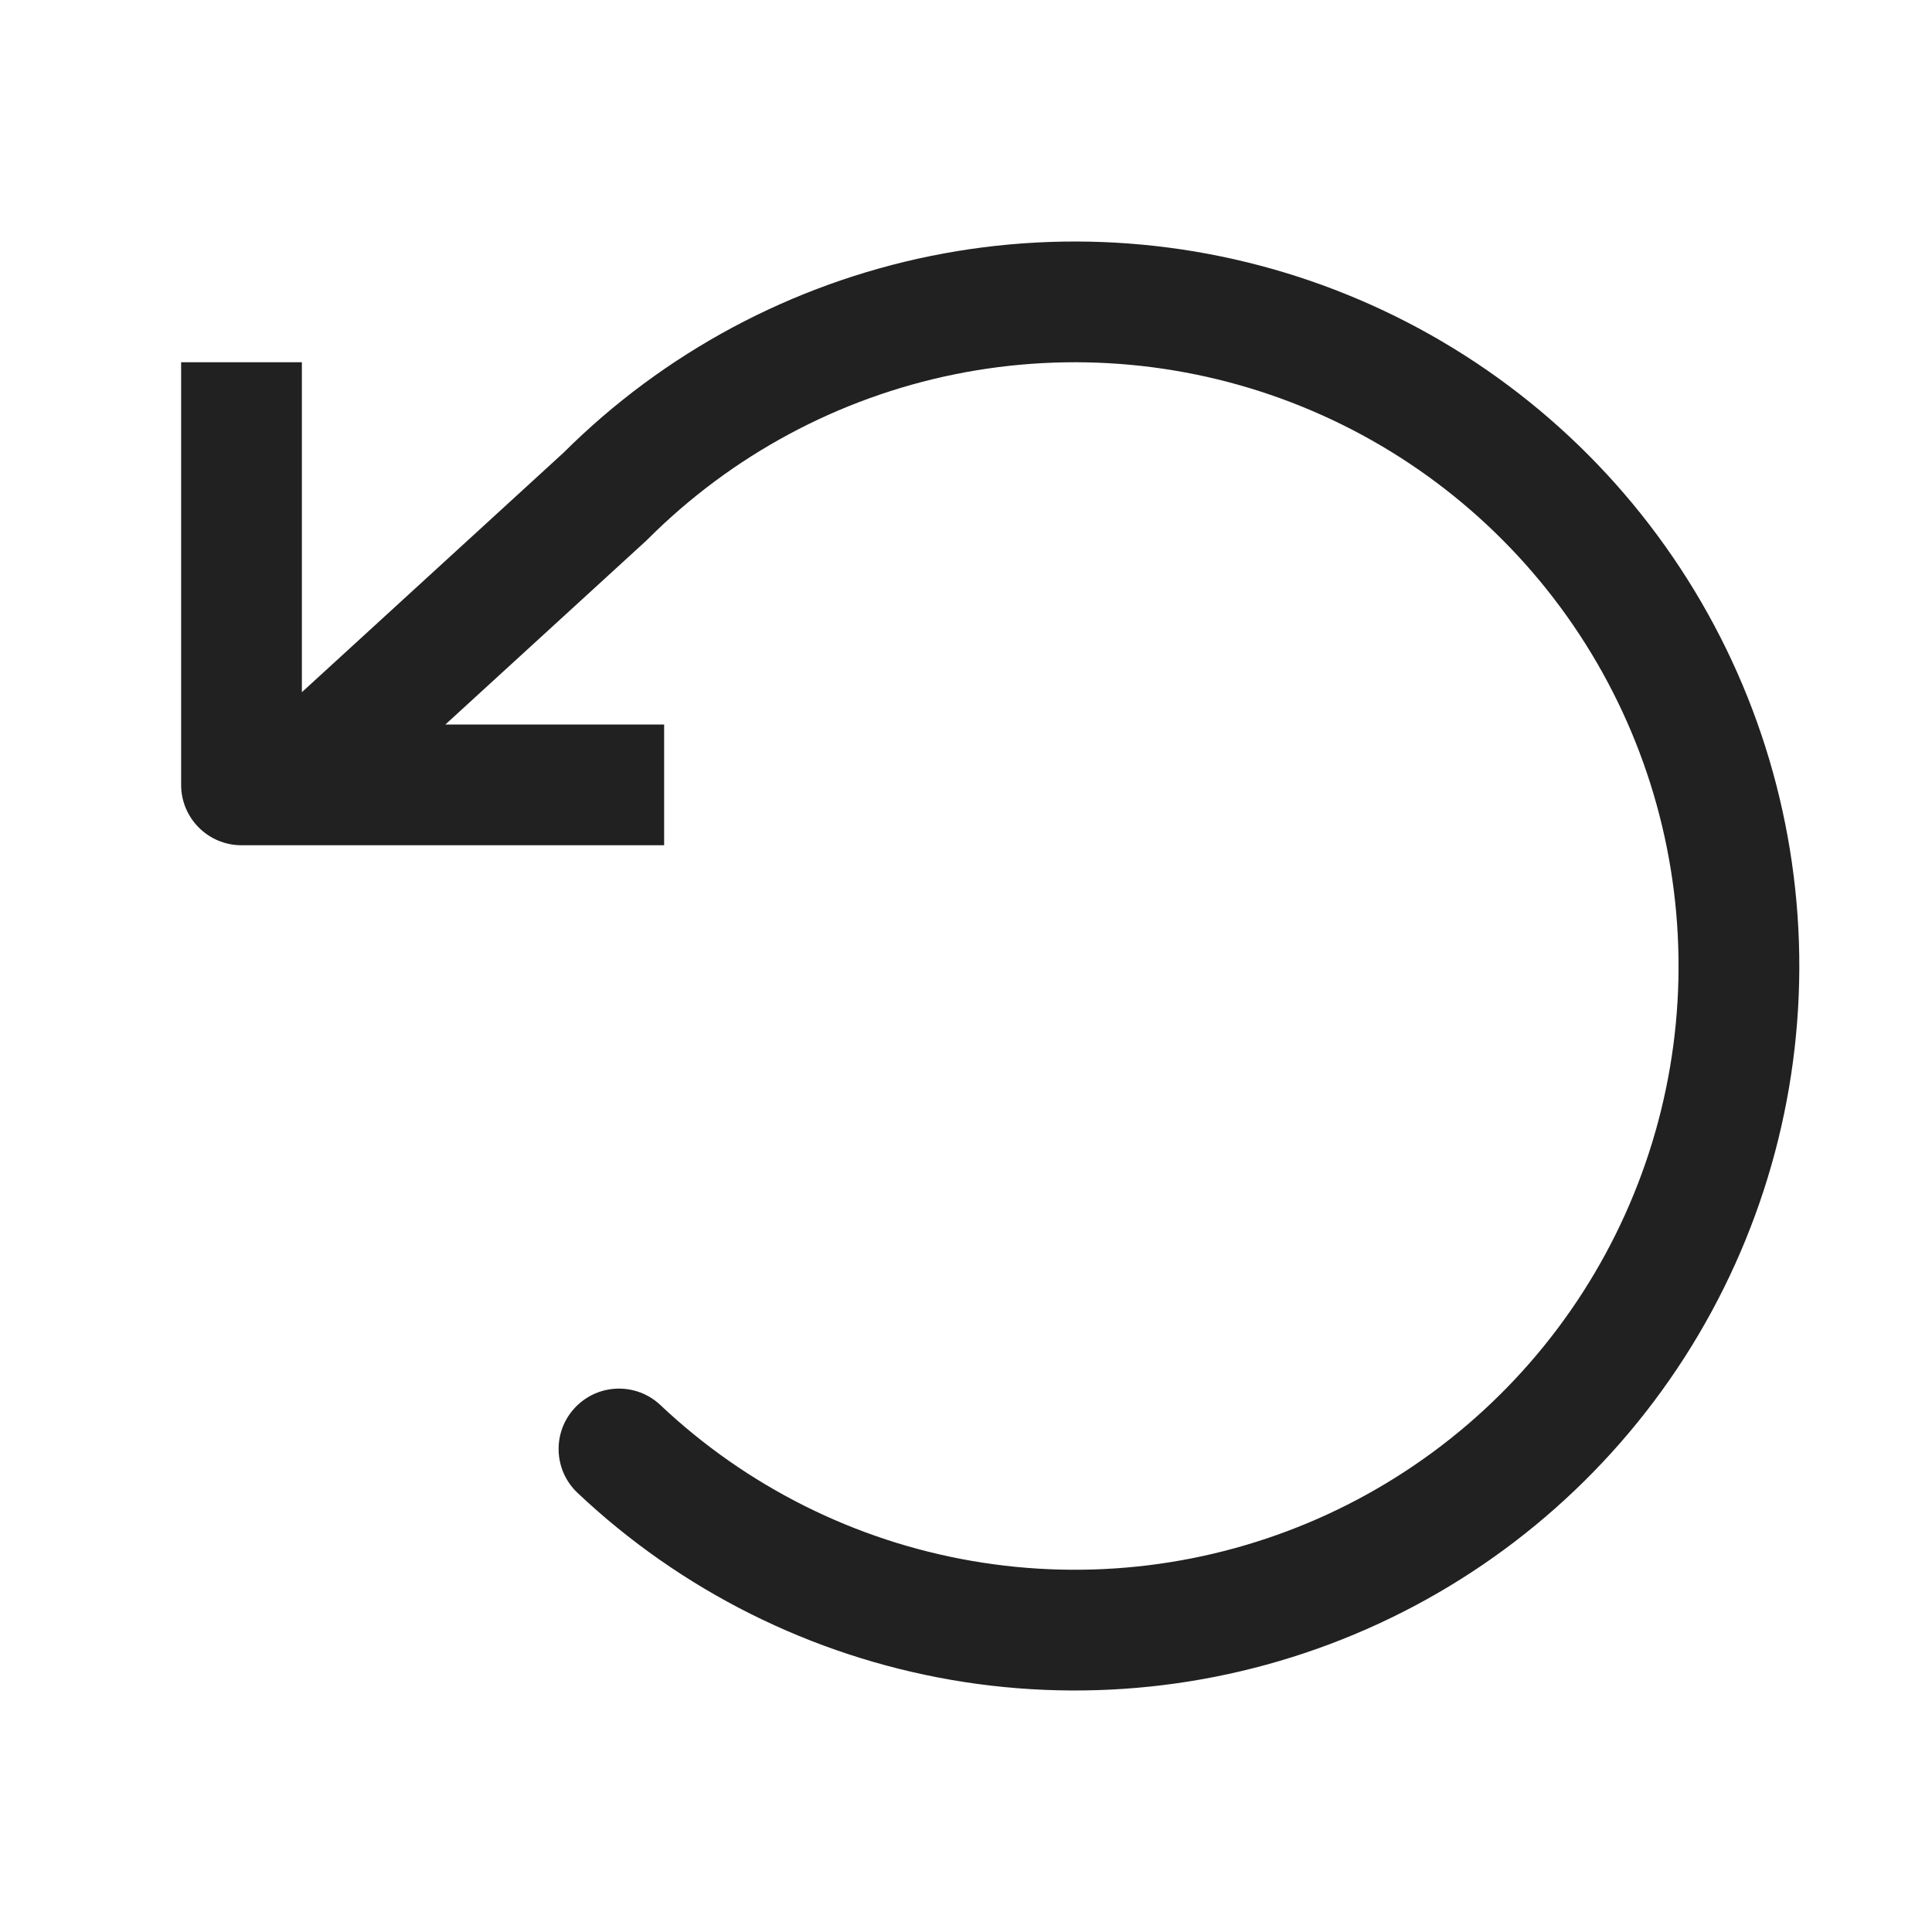
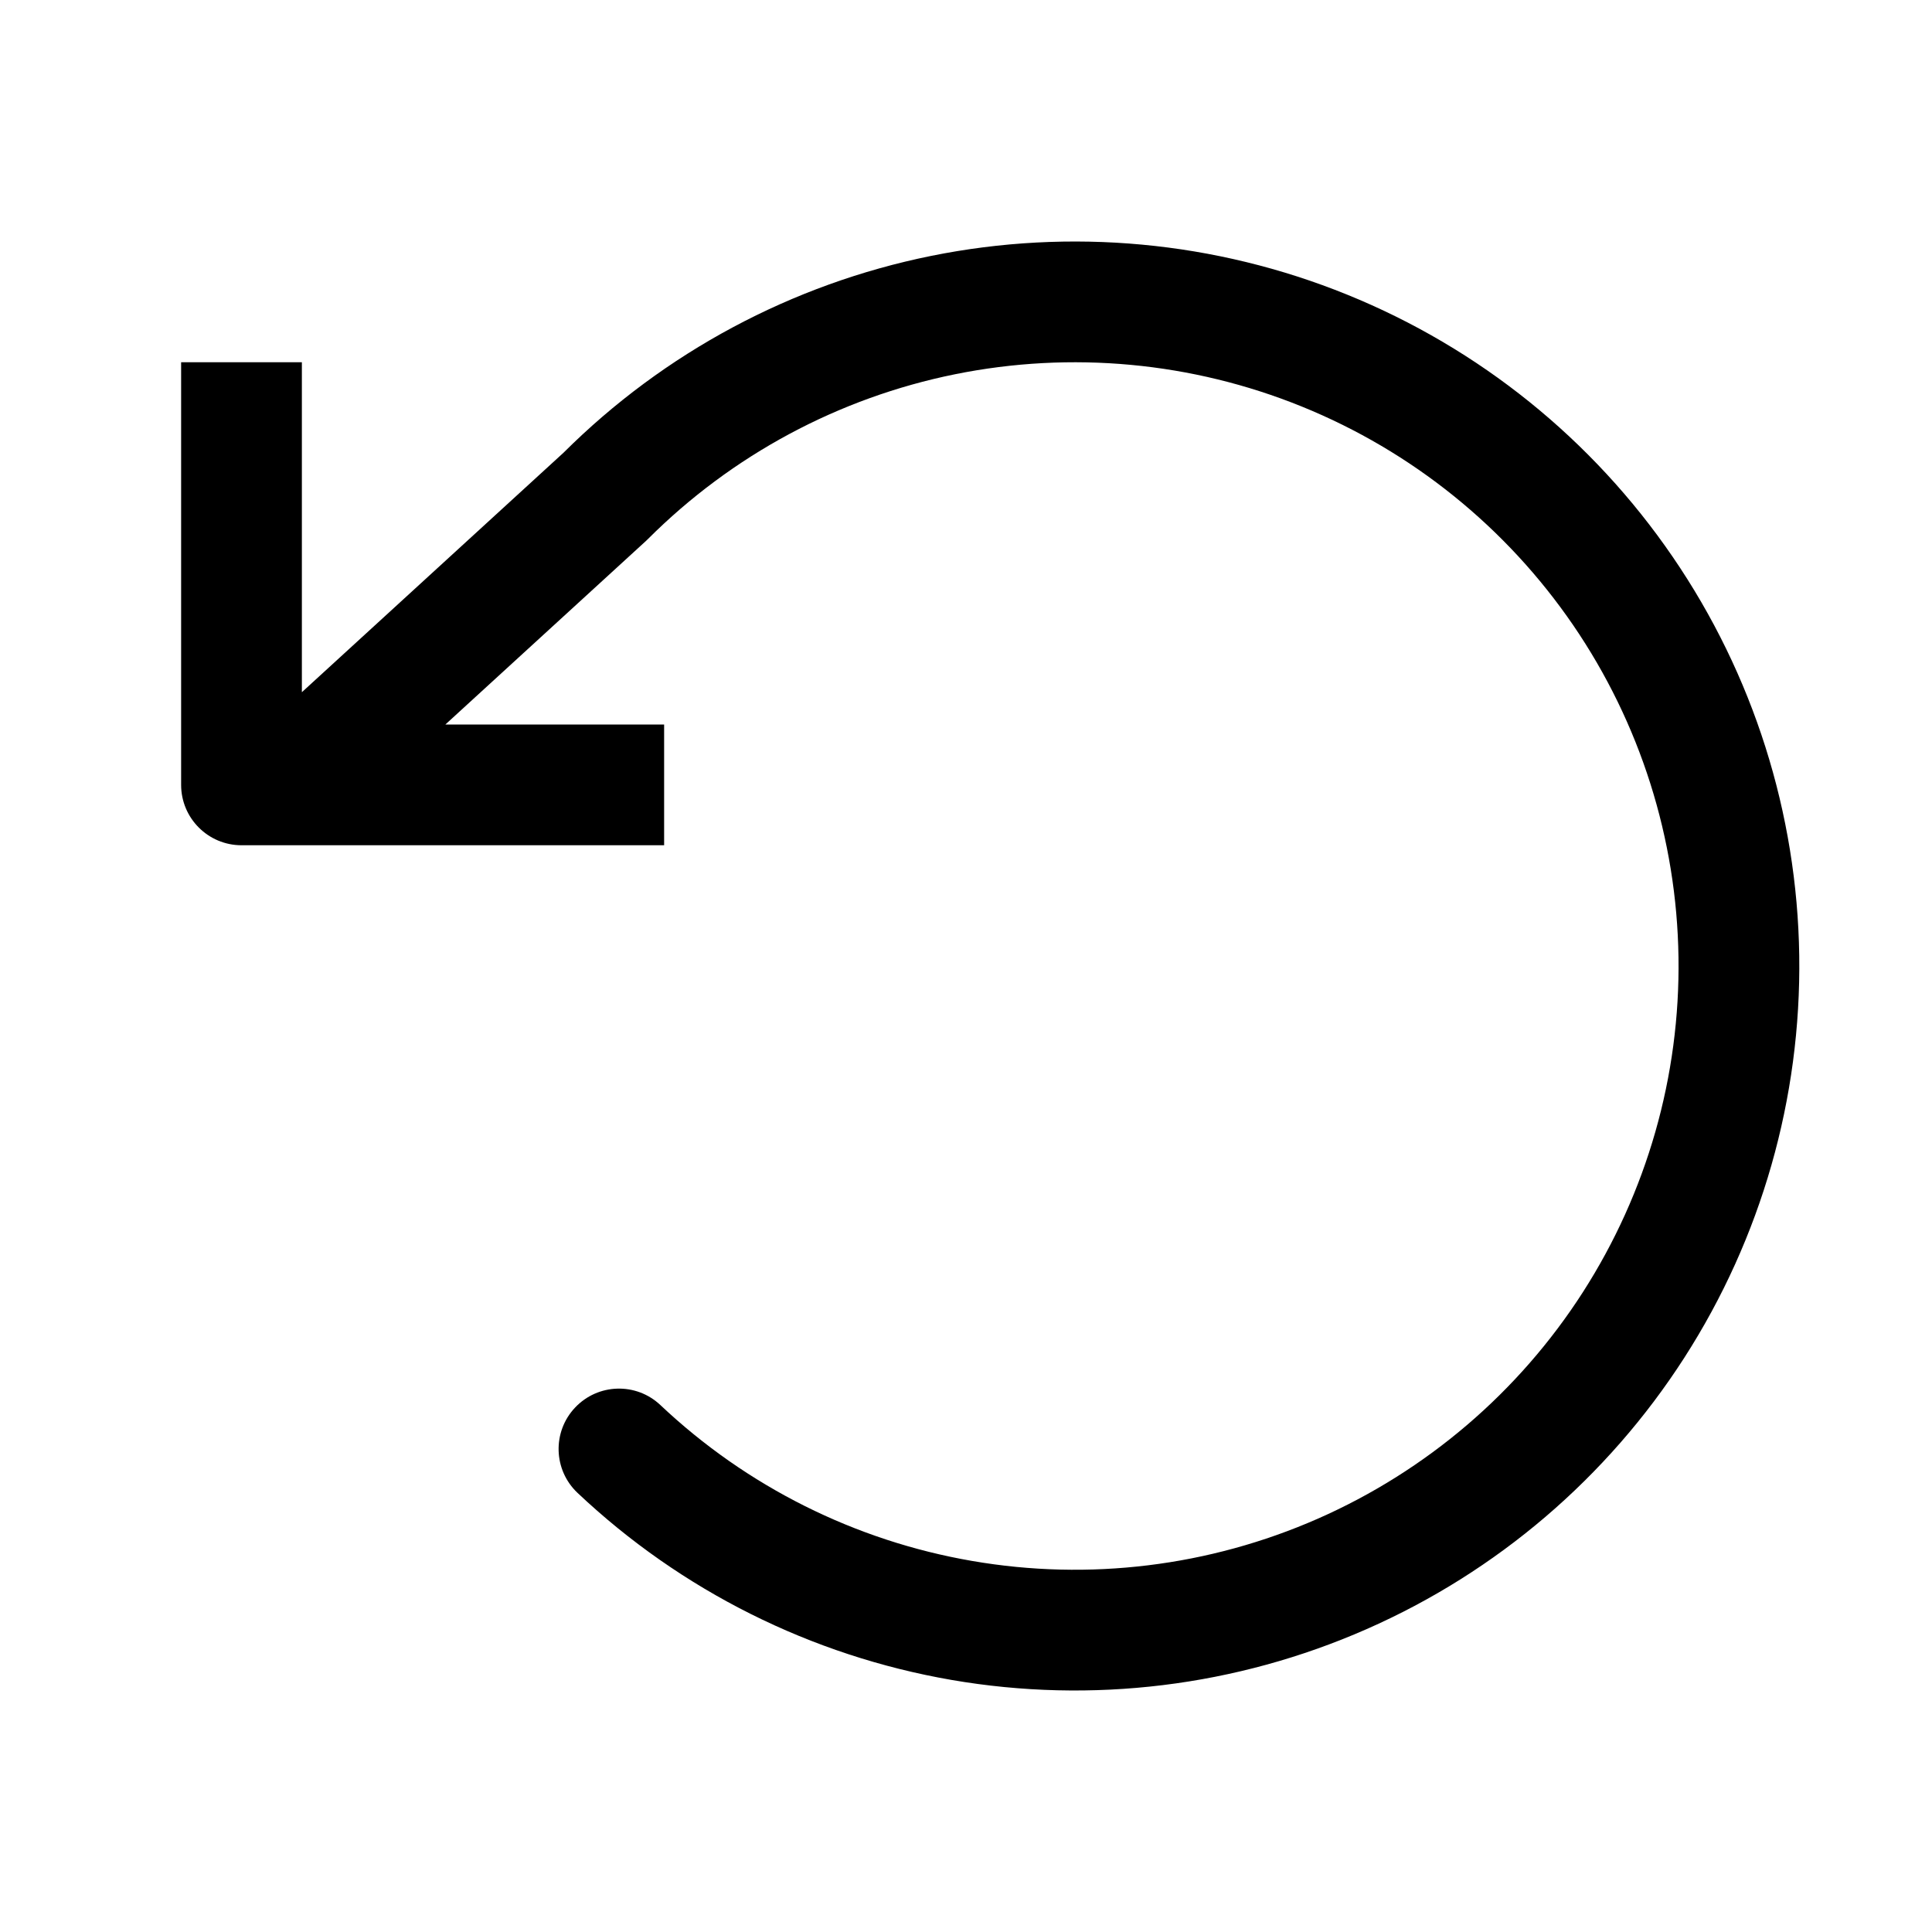
- <svg xmlns="http://www.w3.org/2000/svg" width="24" height="24" viewBox="0 0 32 32" fill="none">
-   <path d="M22.315 4.881C20.13 3.994 17.731 3.771 15.42 4.239C13.116 4.706 10.999 5.839 9.334 7.498L5 11.465V6H3V13C3 13.552 3.448 14 4 14H11V12H7.377L10.7 8.959C10.711 8.949 10.722 8.939 10.732 8.928C12.122 7.539 13.89 6.589 15.817 6.199C17.743 5.809 19.742 5.995 21.563 6.734C23.384 7.473 24.947 8.733 26.057 10.355C27.166 11.977 27.773 13.891 27.801 15.856C27.83 17.821 27.278 19.751 26.216 21.405C25.154 23.058 23.628 24.362 21.828 25.154C20.029 25.945 18.037 26.189 16.1 25.854C14.163 25.52 12.368 24.622 10.939 23.273C10.537 22.893 9.904 22.912 9.525 23.314C9.146 23.715 9.164 24.348 9.566 24.727C11.281 26.346 13.436 27.423 15.76 27.825C18.084 28.226 20.475 27.934 22.634 26.984C24.793 26.035 26.624 24.47 27.899 22.486C29.174 20.501 29.835 18.185 29.801 15.827C29.767 13.469 29.039 11.173 27.707 9.226C26.376 7.279 24.5 5.768 22.315 4.881Z" fill="#212121" />
+ <svg xmlns="http://www.w3.org/2000/svg" width="24" height="24" viewBox="0 0 32 32" fill="none" className="text-[#212121] dark:text-white">
+   <path d="M22.315 4.881C20.13 3.994 17.731 3.771 15.42 4.239C13.116 4.706 10.999 5.839 9.334 7.498L5 11.465V6H3V13C3 13.552 3.448 14 4 14H11V12H7.377L10.7 8.959C10.711 8.949 10.722 8.939 10.732 8.928C12.122 7.539 13.89 6.589 15.817 6.199C17.743 5.809 19.742 5.995 21.563 6.734C23.384 7.473 24.947 8.733 26.057 10.355C27.166 11.977 27.773 13.891 27.801 15.856C27.83 17.821 27.278 19.751 26.216 21.405C25.154 23.058 23.628 24.362 21.828 25.154C20.029 25.945 18.037 26.189 16.1 25.854C14.163 25.52 12.368 24.622 10.939 23.273C10.537 22.893 9.904 22.912 9.525 23.314C9.146 23.715 9.164 24.348 9.566 24.727C11.281 26.346 13.436 27.423 15.76 27.825C18.084 28.226 20.475 27.934 22.634 26.984C24.793 26.035 26.624 24.47 27.899 22.486C29.174 20.501 29.835 18.185 29.801 15.827C29.767 13.469 29.039 11.173 27.707 9.226C26.376 7.279 24.5 5.768 22.315 4.881Z" fill="currentColor" />
</svg>
